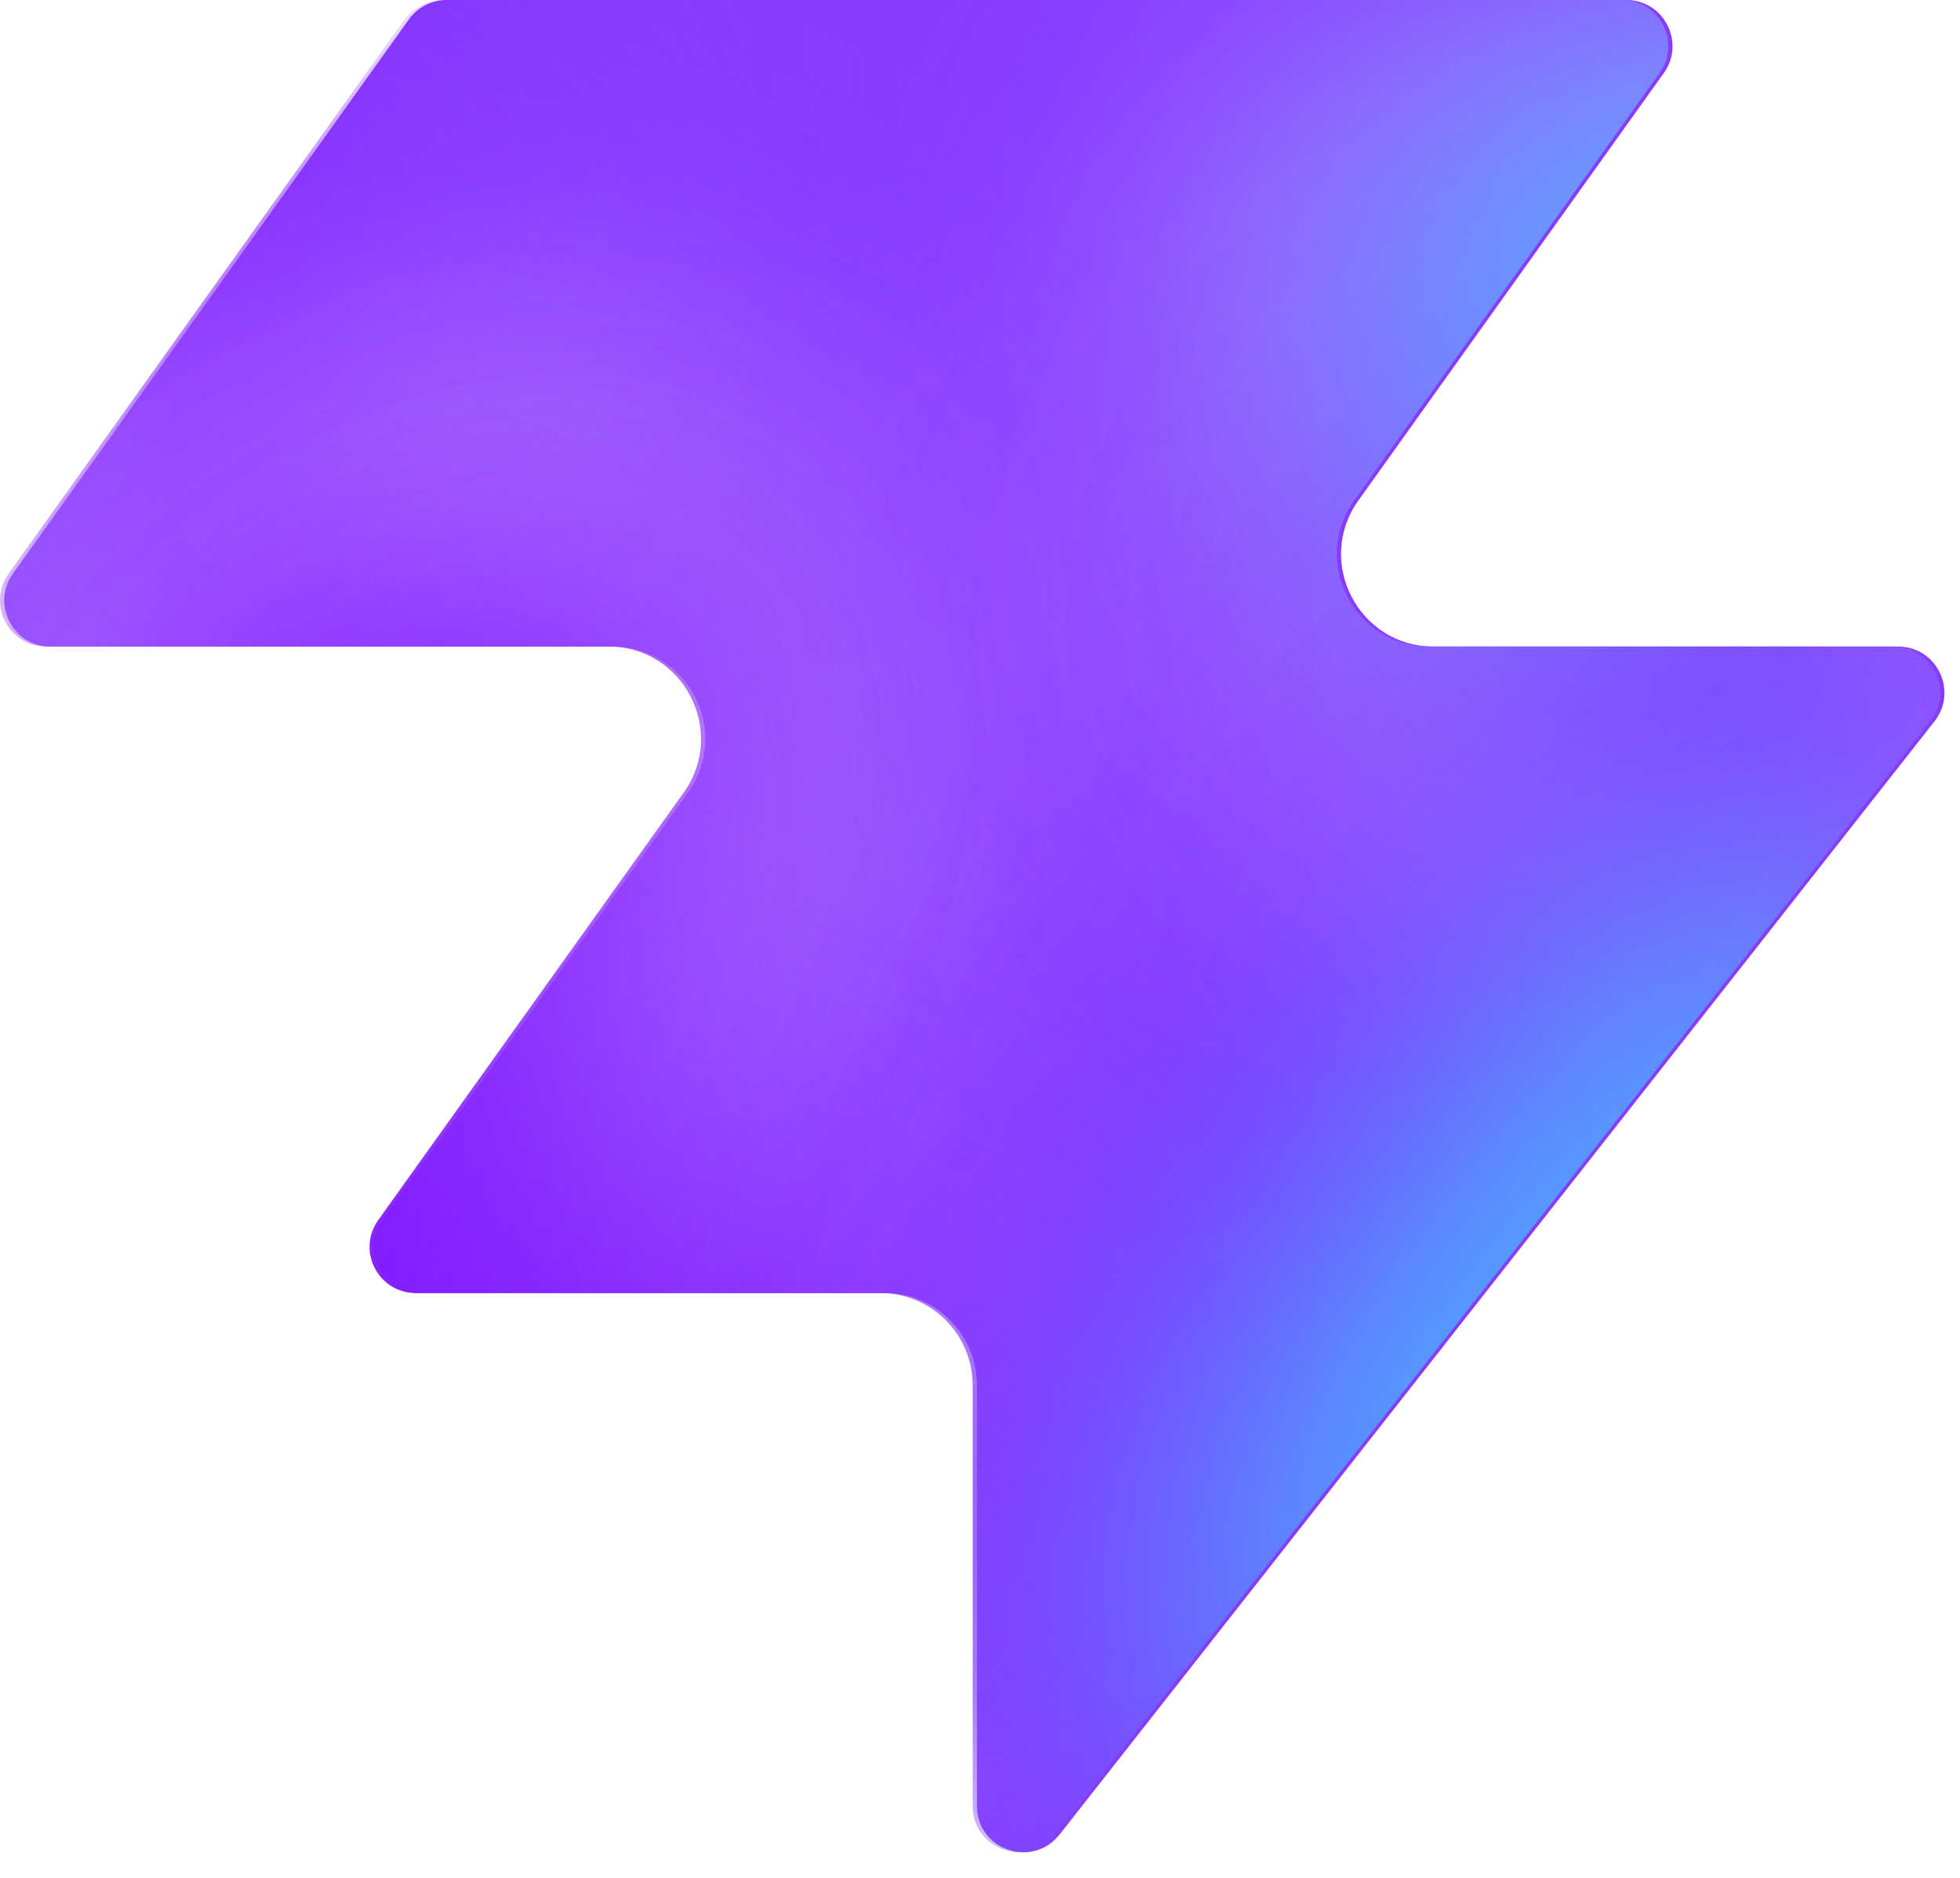
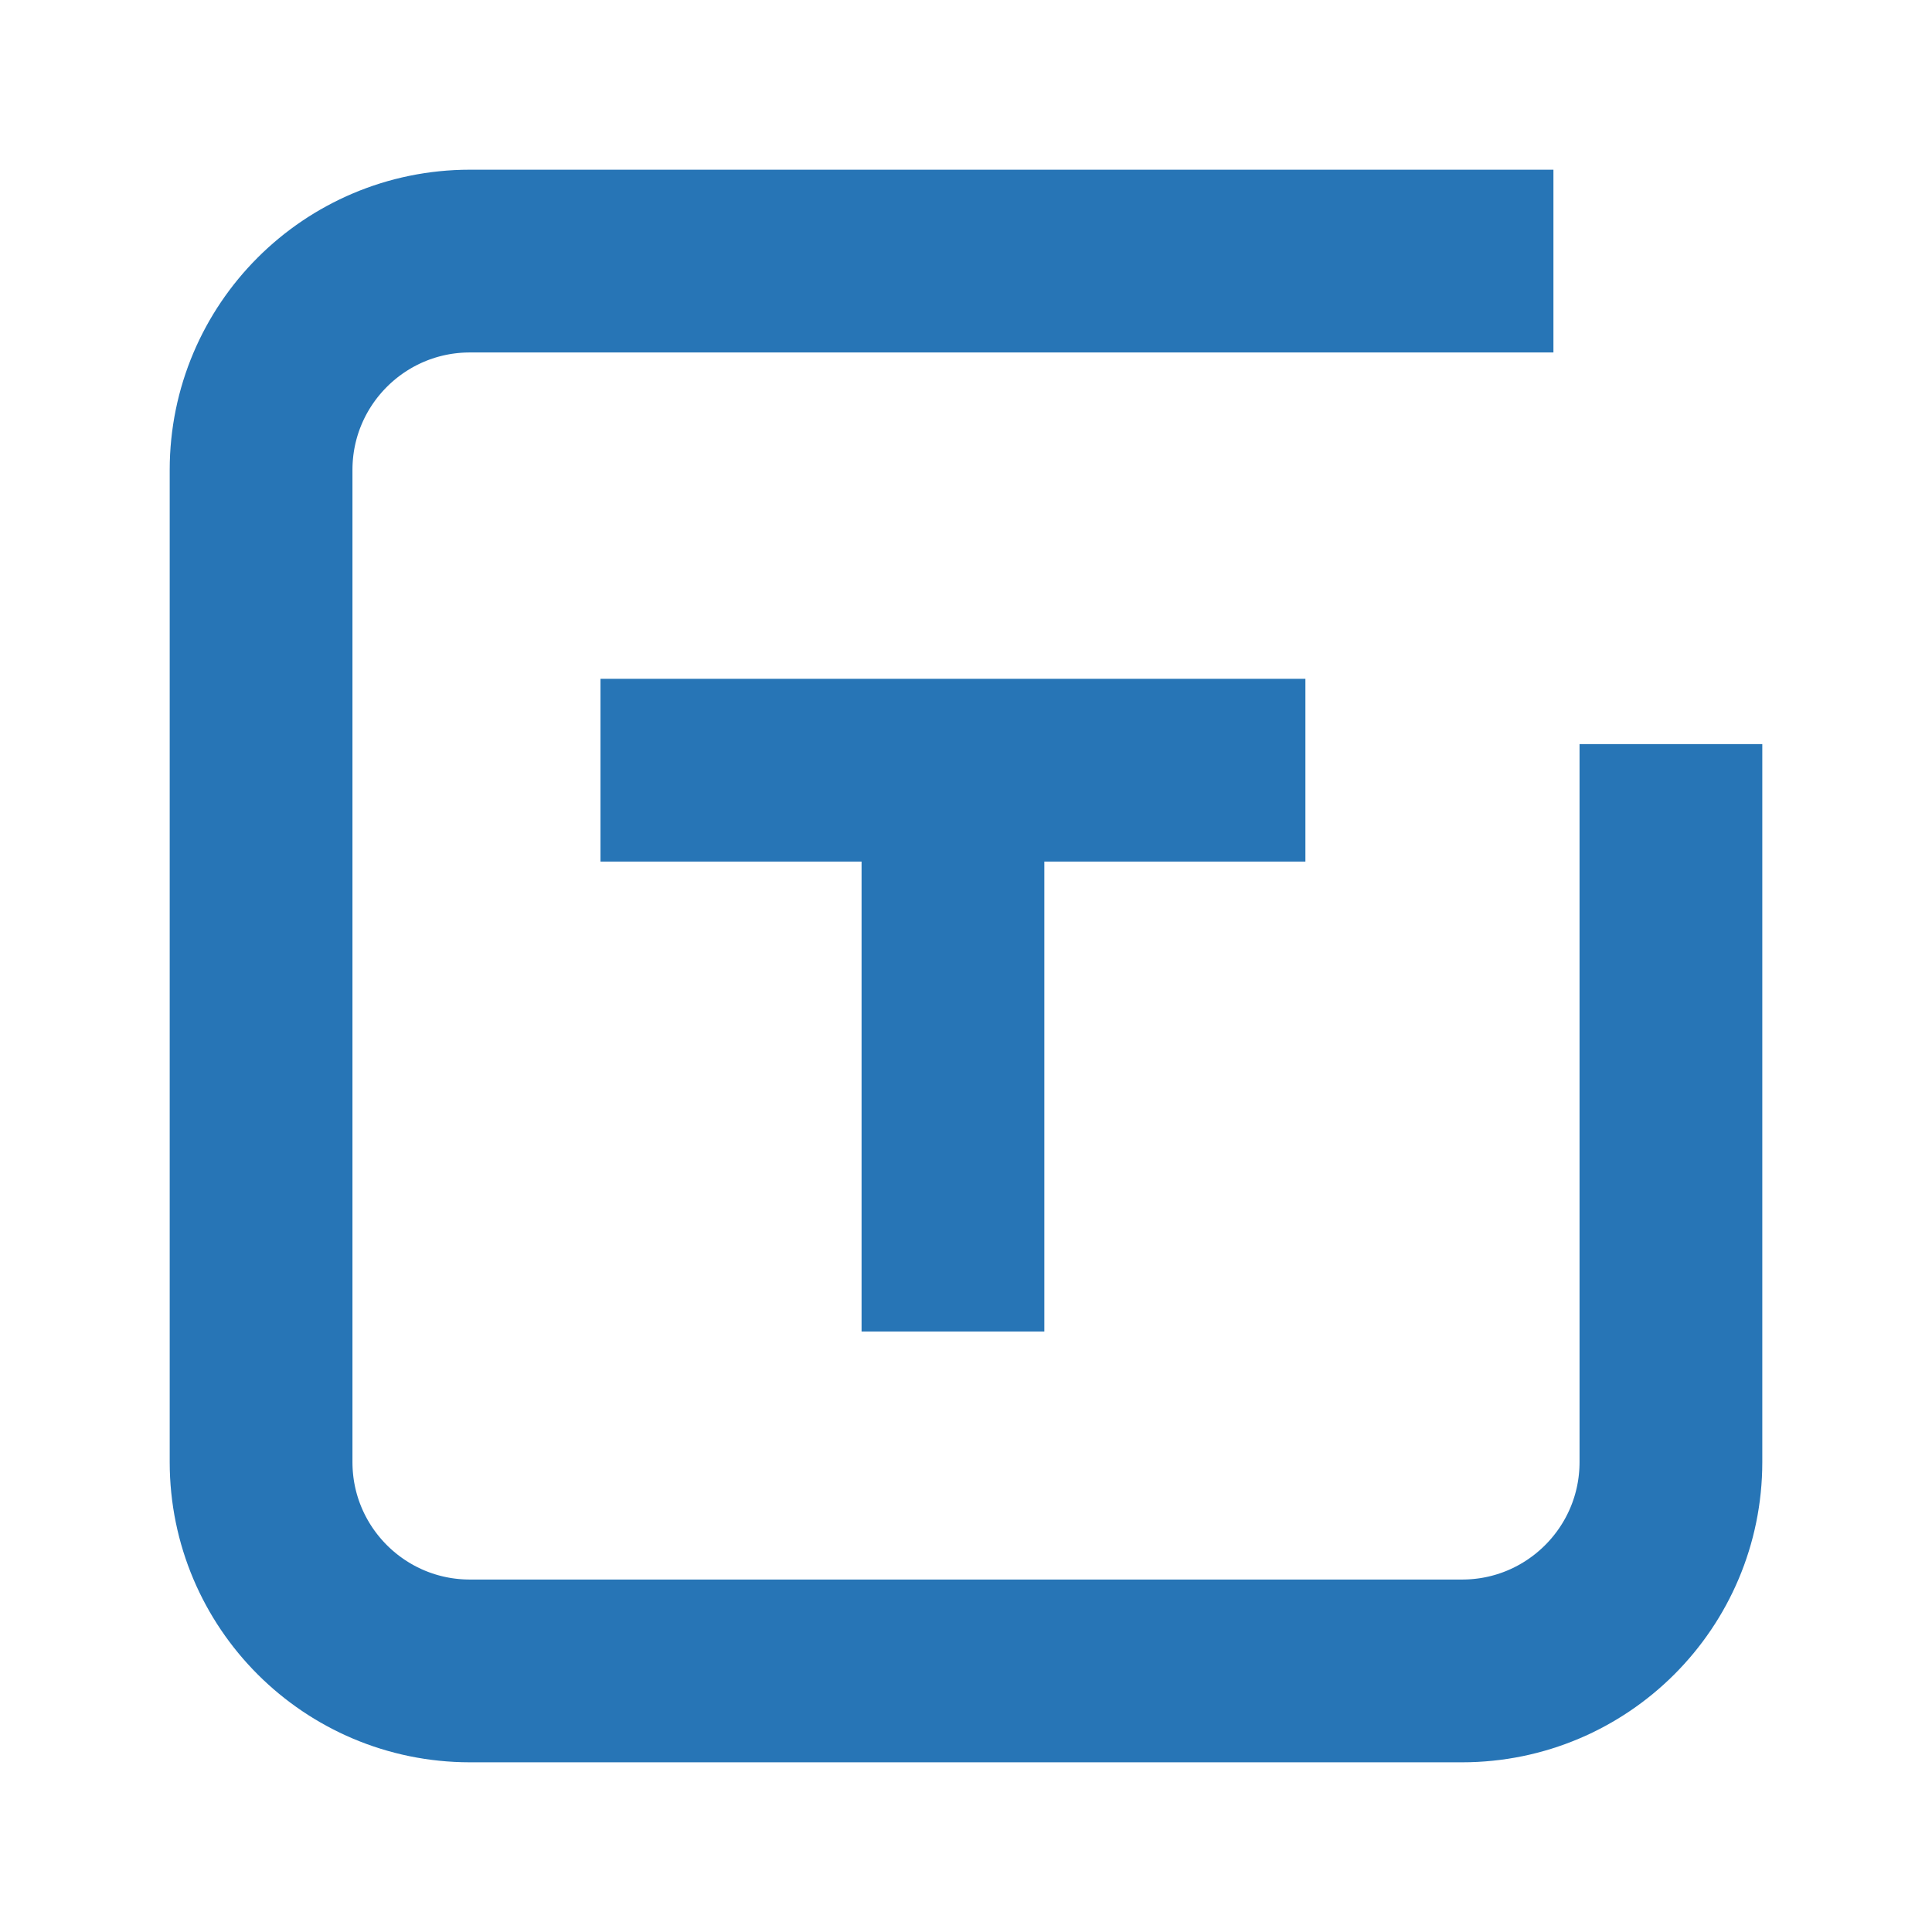
- <svg xmlns="http://www.w3.org/2000/svg" width="48" height="46" fill="none" viewBox="0 0 48 46">
-   <path fill="#863bff" d="M25.946 44.938c-.664.845-2.021.375-2.021-.698V33.937a2.26 2.26 0 0 0-2.262-2.262H10.287c-.92 0-1.456-1.04-.92-1.788l7.48-10.471c1.07-1.497 0-3.578-1.842-3.578H1.237c-.92 0-1.456-1.04-.92-1.788L10.013.474c.214-.297.556-.474.92-.474h28.894c.92 0 1.456 1.04.92 1.788l-7.48 10.471c-1.07 1.498 0 3.579 1.842 3.579h11.377c.943 0 1.473 1.088.89 1.83L25.947 44.94z" style="fill:#863bff;fill:color(display-p3 .525 .23 1);fill-opacity:1" />
-   <mask id="a" width="48" height="46" x="0" y="0" maskUnits="userSpaceOnUse" style="mask-type:alpha">
-     <path fill="#000" d="M25.842 44.938c-.664.844-2.021.375-2.021-.698V33.937a2.26 2.26 0 0 0-2.262-2.262H10.183c-.92 0-1.456-1.04-.92-1.788l7.48-10.471c1.07-1.498 0-3.579-1.842-3.579H1.133c-.92 0-1.456-1.04-.92-1.787L9.91.473c.214-.297.556-.474.92-.474h28.894c.92 0 1.456 1.04.92 1.788l-7.48 10.471c-1.07 1.498 0 3.578 1.842 3.578h11.377c.943 0 1.473 1.088.89 1.832L25.843 44.94z" style="fill:#000;fill-opacity:1" />
-   </mask>
-   <g mask="url(#a)">
-     <g filter="url(#b)">
-       <ellipse cx="5.508" cy="14.704" fill="#ede6ff" rx="5.508" ry="14.704" style="fill:#ede6ff;fill:color(display-p3 .927 .903 1);fill-opacity:1" transform="matrix(.00324 1 1 -.00324 -4.47 31.516)" />
-     </g>
-     <g filter="url(#c)">
-       <ellipse cx="10.399" cy="29.851" fill="#ede6ff" rx="10.399" ry="29.851" style="fill:#ede6ff;fill:color(display-p3 .927 .903 1);fill-opacity:1" transform="matrix(.00324 1 1 -.00324 -39.328 7.883)" />
-     </g>
-     <g filter="url(#d)">
-       <ellipse cx="5.508" cy="30.487" fill="#7e14ff" rx="5.508" ry="30.487" style="fill:#7e14ff;fill:color(display-p3 .492 .077 1);fill-opacity:1" transform="rotate(89.814 -25.913 -14.639)scale(1 -1)" />
-     </g>
-     <g filter="url(#e)">
-       <ellipse cx="5.508" cy="30.599" fill="#7e14ff" rx="5.508" ry="30.599" style="fill:#7e14ff;fill:color(display-p3 .492 .077 1);fill-opacity:1" transform="rotate(89.814 -32.644 -3.334)scale(1 -1)" />
-     </g>
-     <g filter="url(#f)">
-       <ellipse cx="5.508" cy="30.599" fill="#7e14ff" rx="5.508" ry="30.599" style="fill:#7e14ff;fill:color(display-p3 .492 .077 1);fill-opacity:1" transform="matrix(.00324 1 1 -.00324 -34.34 30.47)" />
-     </g>
-     <g filter="url(#g)">
-       <ellipse cx="14.072" cy="22.078" fill="#ede6ff" rx="14.072" ry="22.078" style="fill:#ede6ff;fill:color(display-p3 .927 .903 1);fill-opacity:1" transform="rotate(93.35 24.506 48.493)scale(-1 1)" />
-     </g>
-     <g filter="url(#h)">
-       <ellipse cx="3.47" cy="21.501" fill="#7e14ff" rx="3.47" ry="21.501" style="fill:#7e14ff;fill:color(display-p3 .492 .077 1);fill-opacity:1" transform="rotate(89.009 28.708 47.59)scale(-1 1)" />
-     </g>
-     <g filter="url(#i)">
-       <ellipse cx="3.47" cy="21.501" fill="#7e14ff" rx="3.47" ry="21.501" style="fill:#7e14ff;fill:color(display-p3 .492 .077 1);fill-opacity:1" transform="rotate(89.009 28.708 47.59)scale(-1 1)" />
-     </g>
-     <g filter="url(#j)">
-       <ellipse cx=".387" cy="8.972" fill="#7e14ff" rx="4.407" ry="29.108" style="fill:#7e14ff;fill:color(display-p3 .492 .077 1);fill-opacity:1" transform="rotate(39.51 .387 8.972)" />
-     </g>
-     <g filter="url(#k)">
-       <ellipse cx="47.523" cy="-6.092" fill="#7e14ff" rx="4.407" ry="29.108" style="fill:#7e14ff;fill:color(display-p3 .492 .077 1);fill-opacity:1" transform="rotate(37.892 47.523 -6.092)" />
-     </g>
-     <g filter="url(#l)">
-       <ellipse cx="41.412" cy="6.333" fill="#47bfff" rx="5.971" ry="9.665" style="fill:#47bfff;fill:color(display-p3 .28 .748 1);fill-opacity:1" transform="rotate(37.892 41.412 6.333)" />
-     </g>
-     <g filter="url(#m)">
-       <ellipse cx="-1.879" cy="38.332" fill="#7e14ff" rx="4.407" ry="29.108" style="fill:#7e14ff;fill:color(display-p3 .492 .077 1);fill-opacity:1" transform="rotate(37.892 -1.88 38.332)" />
-     </g>
-     <g filter="url(#n)">
-       <ellipse cx="-1.879" cy="38.332" fill="#7e14ff" rx="4.407" ry="29.108" style="fill:#7e14ff;fill:color(display-p3 .492 .077 1);fill-opacity:1" transform="rotate(37.892 -1.88 38.332)" />
-     </g>
-     <g filter="url(#o)">
-       <ellipse cx="35.651" cy="29.907" fill="#7e14ff" rx="4.407" ry="29.108" style="fill:#7e14ff;fill:color(display-p3 .492 .077 1);fill-opacity:1" transform="rotate(37.892 35.651 29.907)" />
-     </g>
-     <g filter="url(#p)">
-       <ellipse cx="38.418" cy="32.4" fill="#47bfff" rx="5.971" ry="15.297" style="fill:#47bfff;fill:color(display-p3 .28 .748 1);fill-opacity:1" transform="rotate(37.892 38.418 32.4)" />
-     </g>
-   </g>
-   <defs>
-     <filter id="b" width="60.045" height="41.654" x="-19.77" y="16.149" color-interpolation-filters="sRGB" filterUnits="userSpaceOnUse">
-       <feFlood flood-opacity="0" result="BackgroundImageFix" />
-       <feBlend in="SourceGraphic" in2="BackgroundImageFix" result="shape" />
-       <feGaussianBlur result="effect1_foregroundBlur_2002_17158" stdDeviation="7.659" />
-     </filter>
-     <filter id="c" width="90.34" height="51.437" x="-54.613" y="-7.533" color-interpolation-filters="sRGB" filterUnits="userSpaceOnUse">
-       <feFlood flood-opacity="0" result="BackgroundImageFix" />
-       <feBlend in="SourceGraphic" in2="BackgroundImageFix" result="shape" />
-       <feGaussianBlur result="effect1_foregroundBlur_2002_17158" stdDeviation="7.659" />
-     </filter>
-     <filter id="d" width="79.355" height="29.4" x="-49.64" y="2.03" color-interpolation-filters="sRGB" filterUnits="userSpaceOnUse">
-       <feFlood flood-opacity="0" result="BackgroundImageFix" />
-       <feBlend in="SourceGraphic" in2="BackgroundImageFix" result="shape" />
-       <feGaussianBlur result="effect1_foregroundBlur_2002_17158" stdDeviation="4.596" />
-     </filter>
-     <filter id="e" width="79.579" height="29.4" x="-45.045" y="20.029" color-interpolation-filters="sRGB" filterUnits="userSpaceOnUse">
-       <feFlood flood-opacity="0" result="BackgroundImageFix" />
-       <feBlend in="SourceGraphic" in2="BackgroundImageFix" result="shape" />
-       <feGaussianBlur result="effect1_foregroundBlur_2002_17158" stdDeviation="4.596" />
-     </filter>
-     <filter id="f" width="79.579" height="29.4" x="-43.513" y="21.178" color-interpolation-filters="sRGB" filterUnits="userSpaceOnUse">
-       <feFlood flood-opacity="0" result="BackgroundImageFix" />
-       <feBlend in="SourceGraphic" in2="BackgroundImageFix" result="shape" />
-       <feGaussianBlur result="effect1_foregroundBlur_2002_17158" stdDeviation="4.596" />
-     </filter>
-     <filter id="g" width="74.749" height="58.852" x="15.756" y="-17.901" color-interpolation-filters="sRGB" filterUnits="userSpaceOnUse">
-       <feFlood flood-opacity="0" result="BackgroundImageFix" />
-       <feBlend in="SourceGraphic" in2="BackgroundImageFix" result="shape" />
-       <feGaussianBlur result="effect1_foregroundBlur_2002_17158" stdDeviation="7.659" />
-     </filter>
-     <filter id="h" width="61.377" height="25.362" x="23.548" y="2.284" color-interpolation-filters="sRGB" filterUnits="userSpaceOnUse">
-       <feFlood flood-opacity="0" result="BackgroundImageFix" />
-       <feBlend in="SourceGraphic" in2="BackgroundImageFix" result="shape" />
-       <feGaussianBlur result="effect1_foregroundBlur_2002_17158" stdDeviation="4.596" />
-     </filter>
-     <filter id="i" width="61.377" height="25.362" x="23.548" y="2.284" color-interpolation-filters="sRGB" filterUnits="userSpaceOnUse">
-       <feFlood flood-opacity="0" result="BackgroundImageFix" />
-       <feBlend in="SourceGraphic" in2="BackgroundImageFix" result="shape" />
-       <feGaussianBlur result="effect1_foregroundBlur_2002_17158" stdDeviation="4.596" />
-     </filter>
-     <filter id="j" width="56.045" height="63.649" x="-27.636" y="-22.853" color-interpolation-filters="sRGB" filterUnits="userSpaceOnUse">
-       <feFlood flood-opacity="0" result="BackgroundImageFix" />
-       <feBlend in="SourceGraphic" in2="BackgroundImageFix" result="shape" />
-       <feGaussianBlur result="effect1_foregroundBlur_2002_17158" stdDeviation="4.596" />
-     </filter>
-     <filter id="k" width="54.814" height="64.646" x="20.116" y="-38.415" color-interpolation-filters="sRGB" filterUnits="userSpaceOnUse">
-       <feFlood flood-opacity="0" result="BackgroundImageFix" />
-       <feBlend in="SourceGraphic" in2="BackgroundImageFix" result="shape" />
-       <feGaussianBlur result="effect1_foregroundBlur_2002_17158" stdDeviation="4.596" />
-     </filter>
-     <filter id="l" width="33.541" height="35.313" x="24.641" y="-11.323" color-interpolation-filters="sRGB" filterUnits="userSpaceOnUse">
-       <feFlood flood-opacity="0" result="BackgroundImageFix" />
-       <feBlend in="SourceGraphic" in2="BackgroundImageFix" result="shape" />
-       <feGaussianBlur result="effect1_foregroundBlur_2002_17158" stdDeviation="4.596" />
-     </filter>
-     <filter id="m" width="54.814" height="64.646" x="-29.286" y="6.009" color-interpolation-filters="sRGB" filterUnits="userSpaceOnUse">
-       <feFlood flood-opacity="0" result="BackgroundImageFix" />
-       <feBlend in="SourceGraphic" in2="BackgroundImageFix" result="shape" />
-       <feGaussianBlur result="effect1_foregroundBlur_2002_17158" stdDeviation="4.596" />
-     </filter>
-     <filter id="n" width="54.814" height="64.646" x="-29.286" y="6.009" color-interpolation-filters="sRGB" filterUnits="userSpaceOnUse">
-       <feFlood flood-opacity="0" result="BackgroundImageFix" />
-       <feBlend in="SourceGraphic" in2="BackgroundImageFix" result="shape" />
-       <feGaussianBlur result="effect1_foregroundBlur_2002_17158" stdDeviation="4.596" />
-     </filter>
-     <filter id="o" width="54.814" height="64.646" x="8.244" y="-2.416" color-interpolation-filters="sRGB" filterUnits="userSpaceOnUse">
-       <feFlood flood-opacity="0" result="BackgroundImageFix" />
-       <feBlend in="SourceGraphic" in2="BackgroundImageFix" result="shape" />
-       <feGaussianBlur result="effect1_foregroundBlur_2002_17158" stdDeviation="4.596" />
-     </filter>
-     <filter id="p" width="39.409" height="43.623" x="18.713" y="10.588" color-interpolation-filters="sRGB" filterUnits="userSpaceOnUse">
-       <feFlood flood-opacity="0" result="BackgroundImageFix" />
-       <feBlend in="SourceGraphic" in2="BackgroundImageFix" result="shape" />
-       <feGaussianBlur result="effect1_foregroundBlur_2002_17158" stdDeviation="4.596" />
-     </filter>
-   </defs>
+ <svg xmlns="http://www.w3.org/2000/svg" viewBox="13 13 74 74" role="img" aria-label="太然" color="#2775b6">
+   <path d="M69 23H31a8 8 0 0 0-8 8v38a8 8 0 0 0 8 8h38a8 8 0 0 0 8-8V45" fill="none" stroke="currentColor" stroke-width="7" stroke-linecap="square" />
+   <path d="M36 39h27v7H53v18h-7V46H36z" fill="currentColor" />
</svg>
